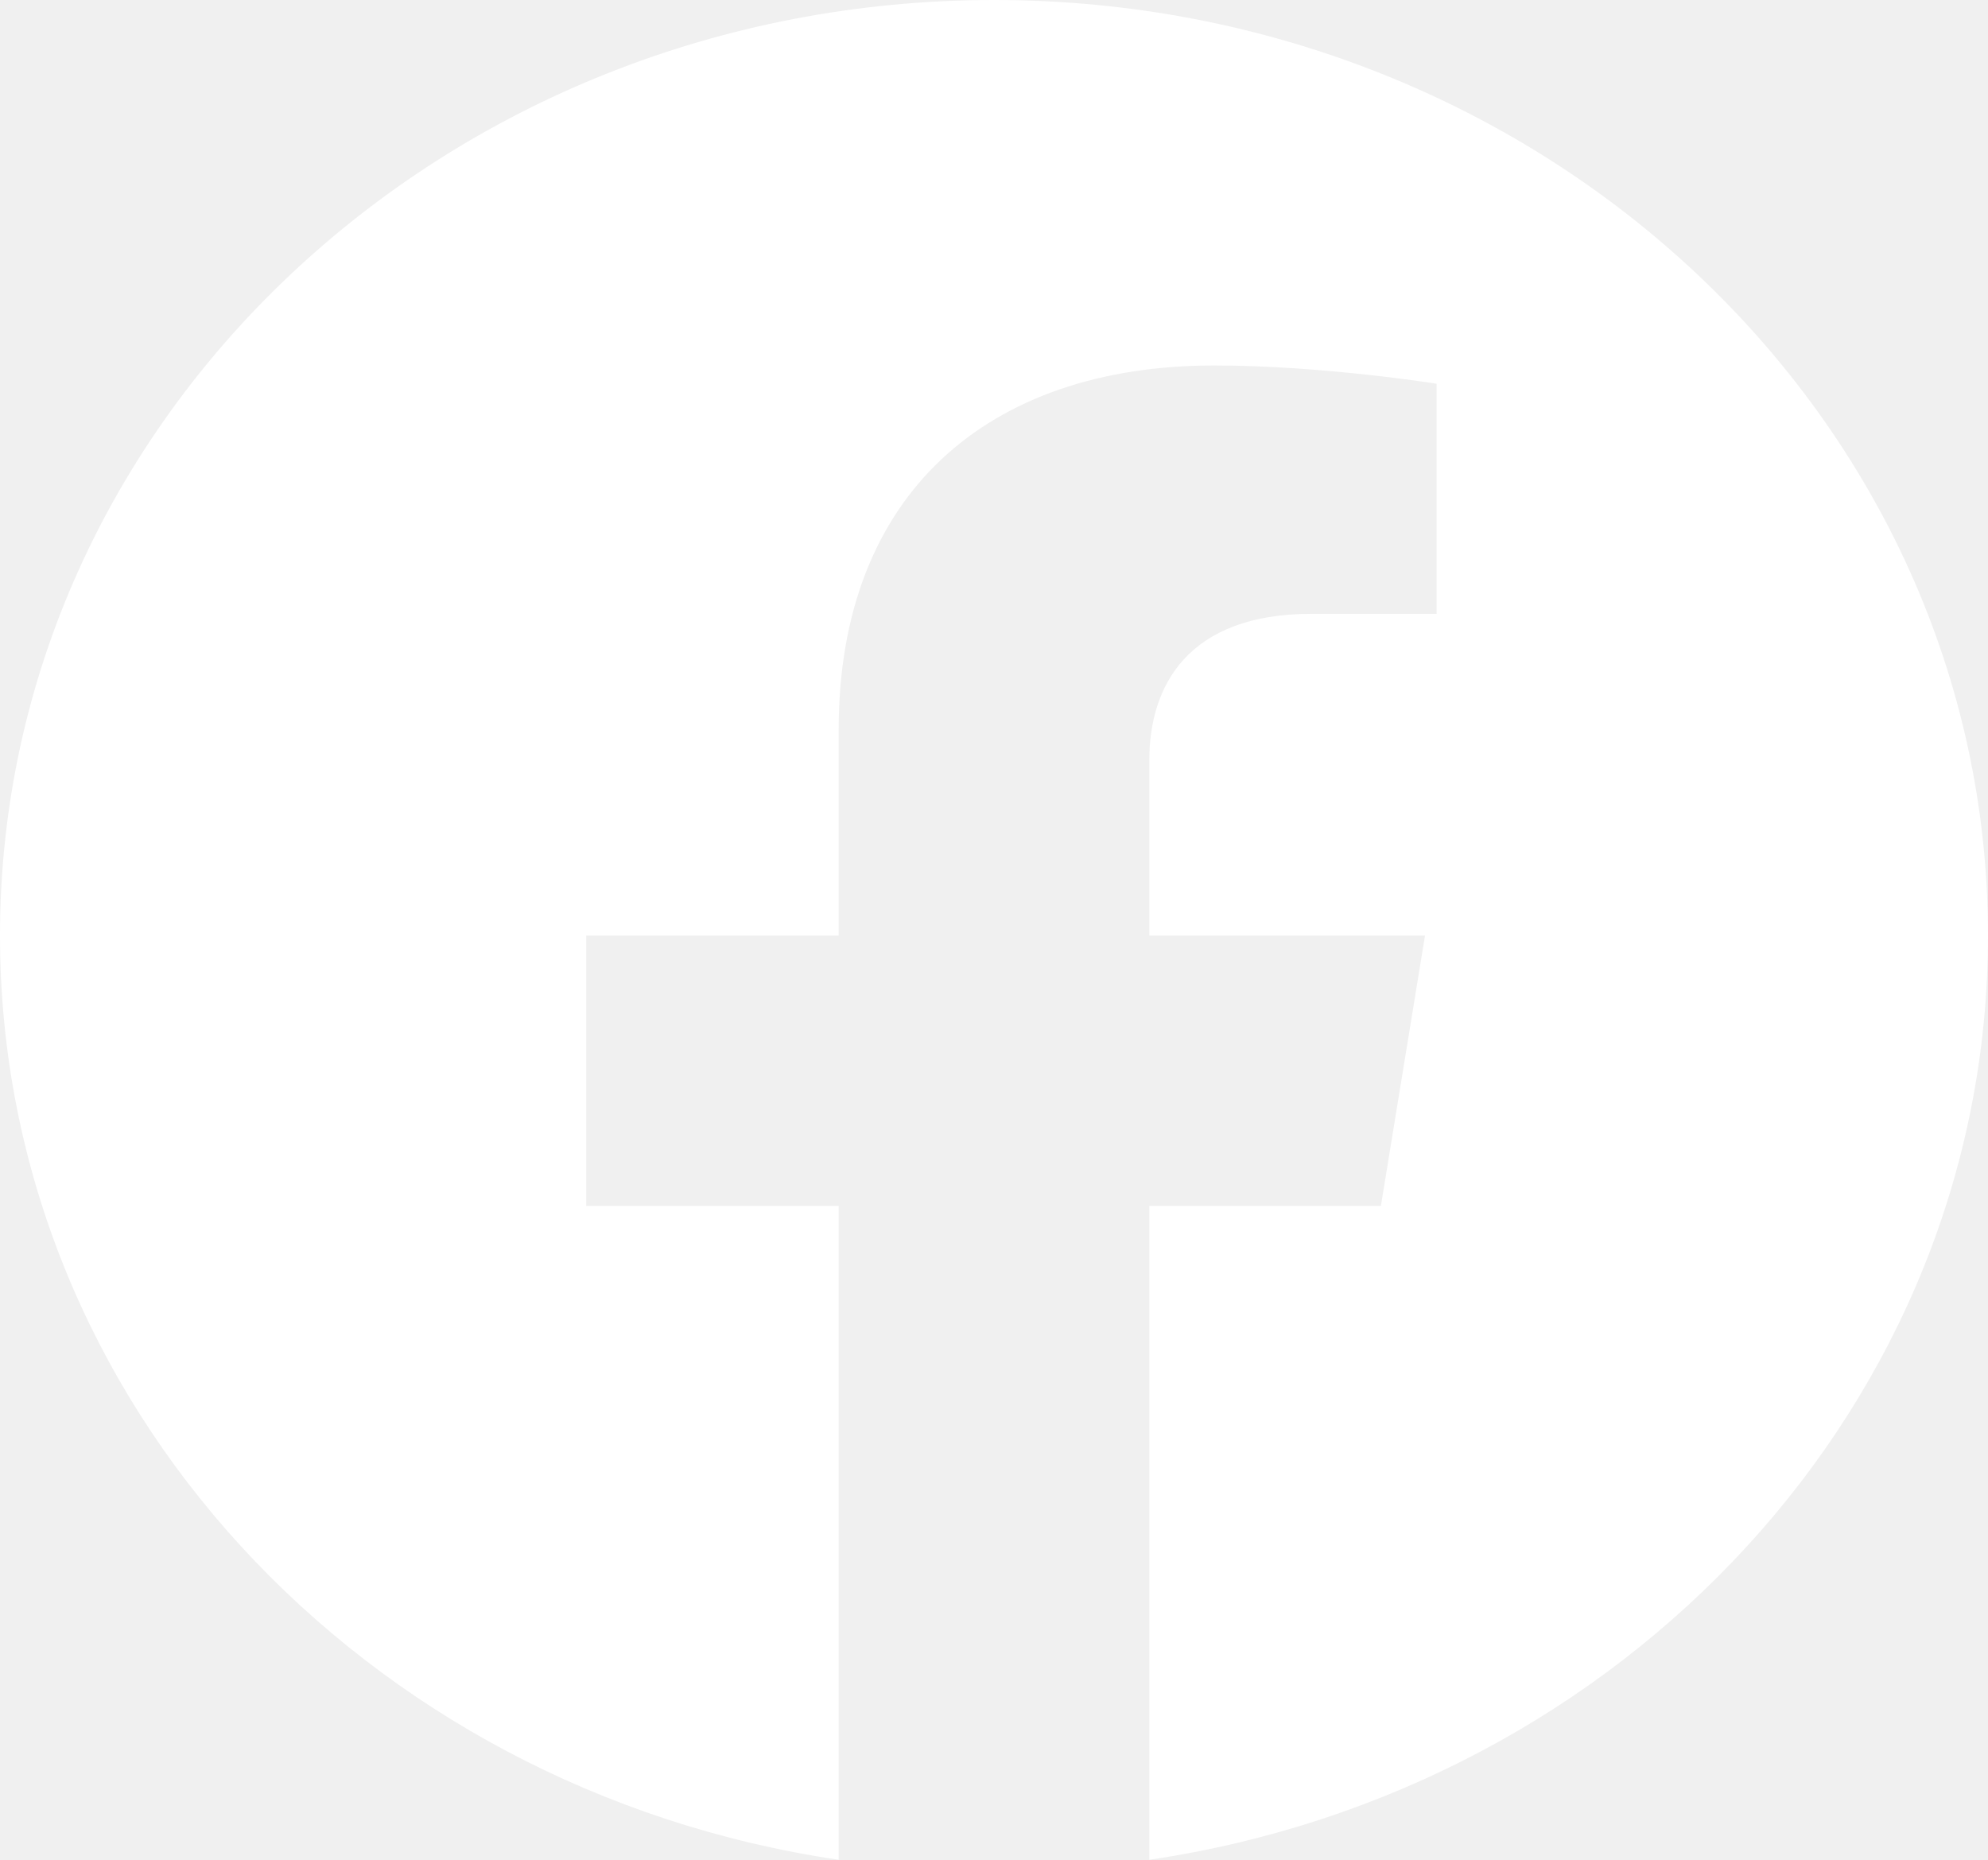
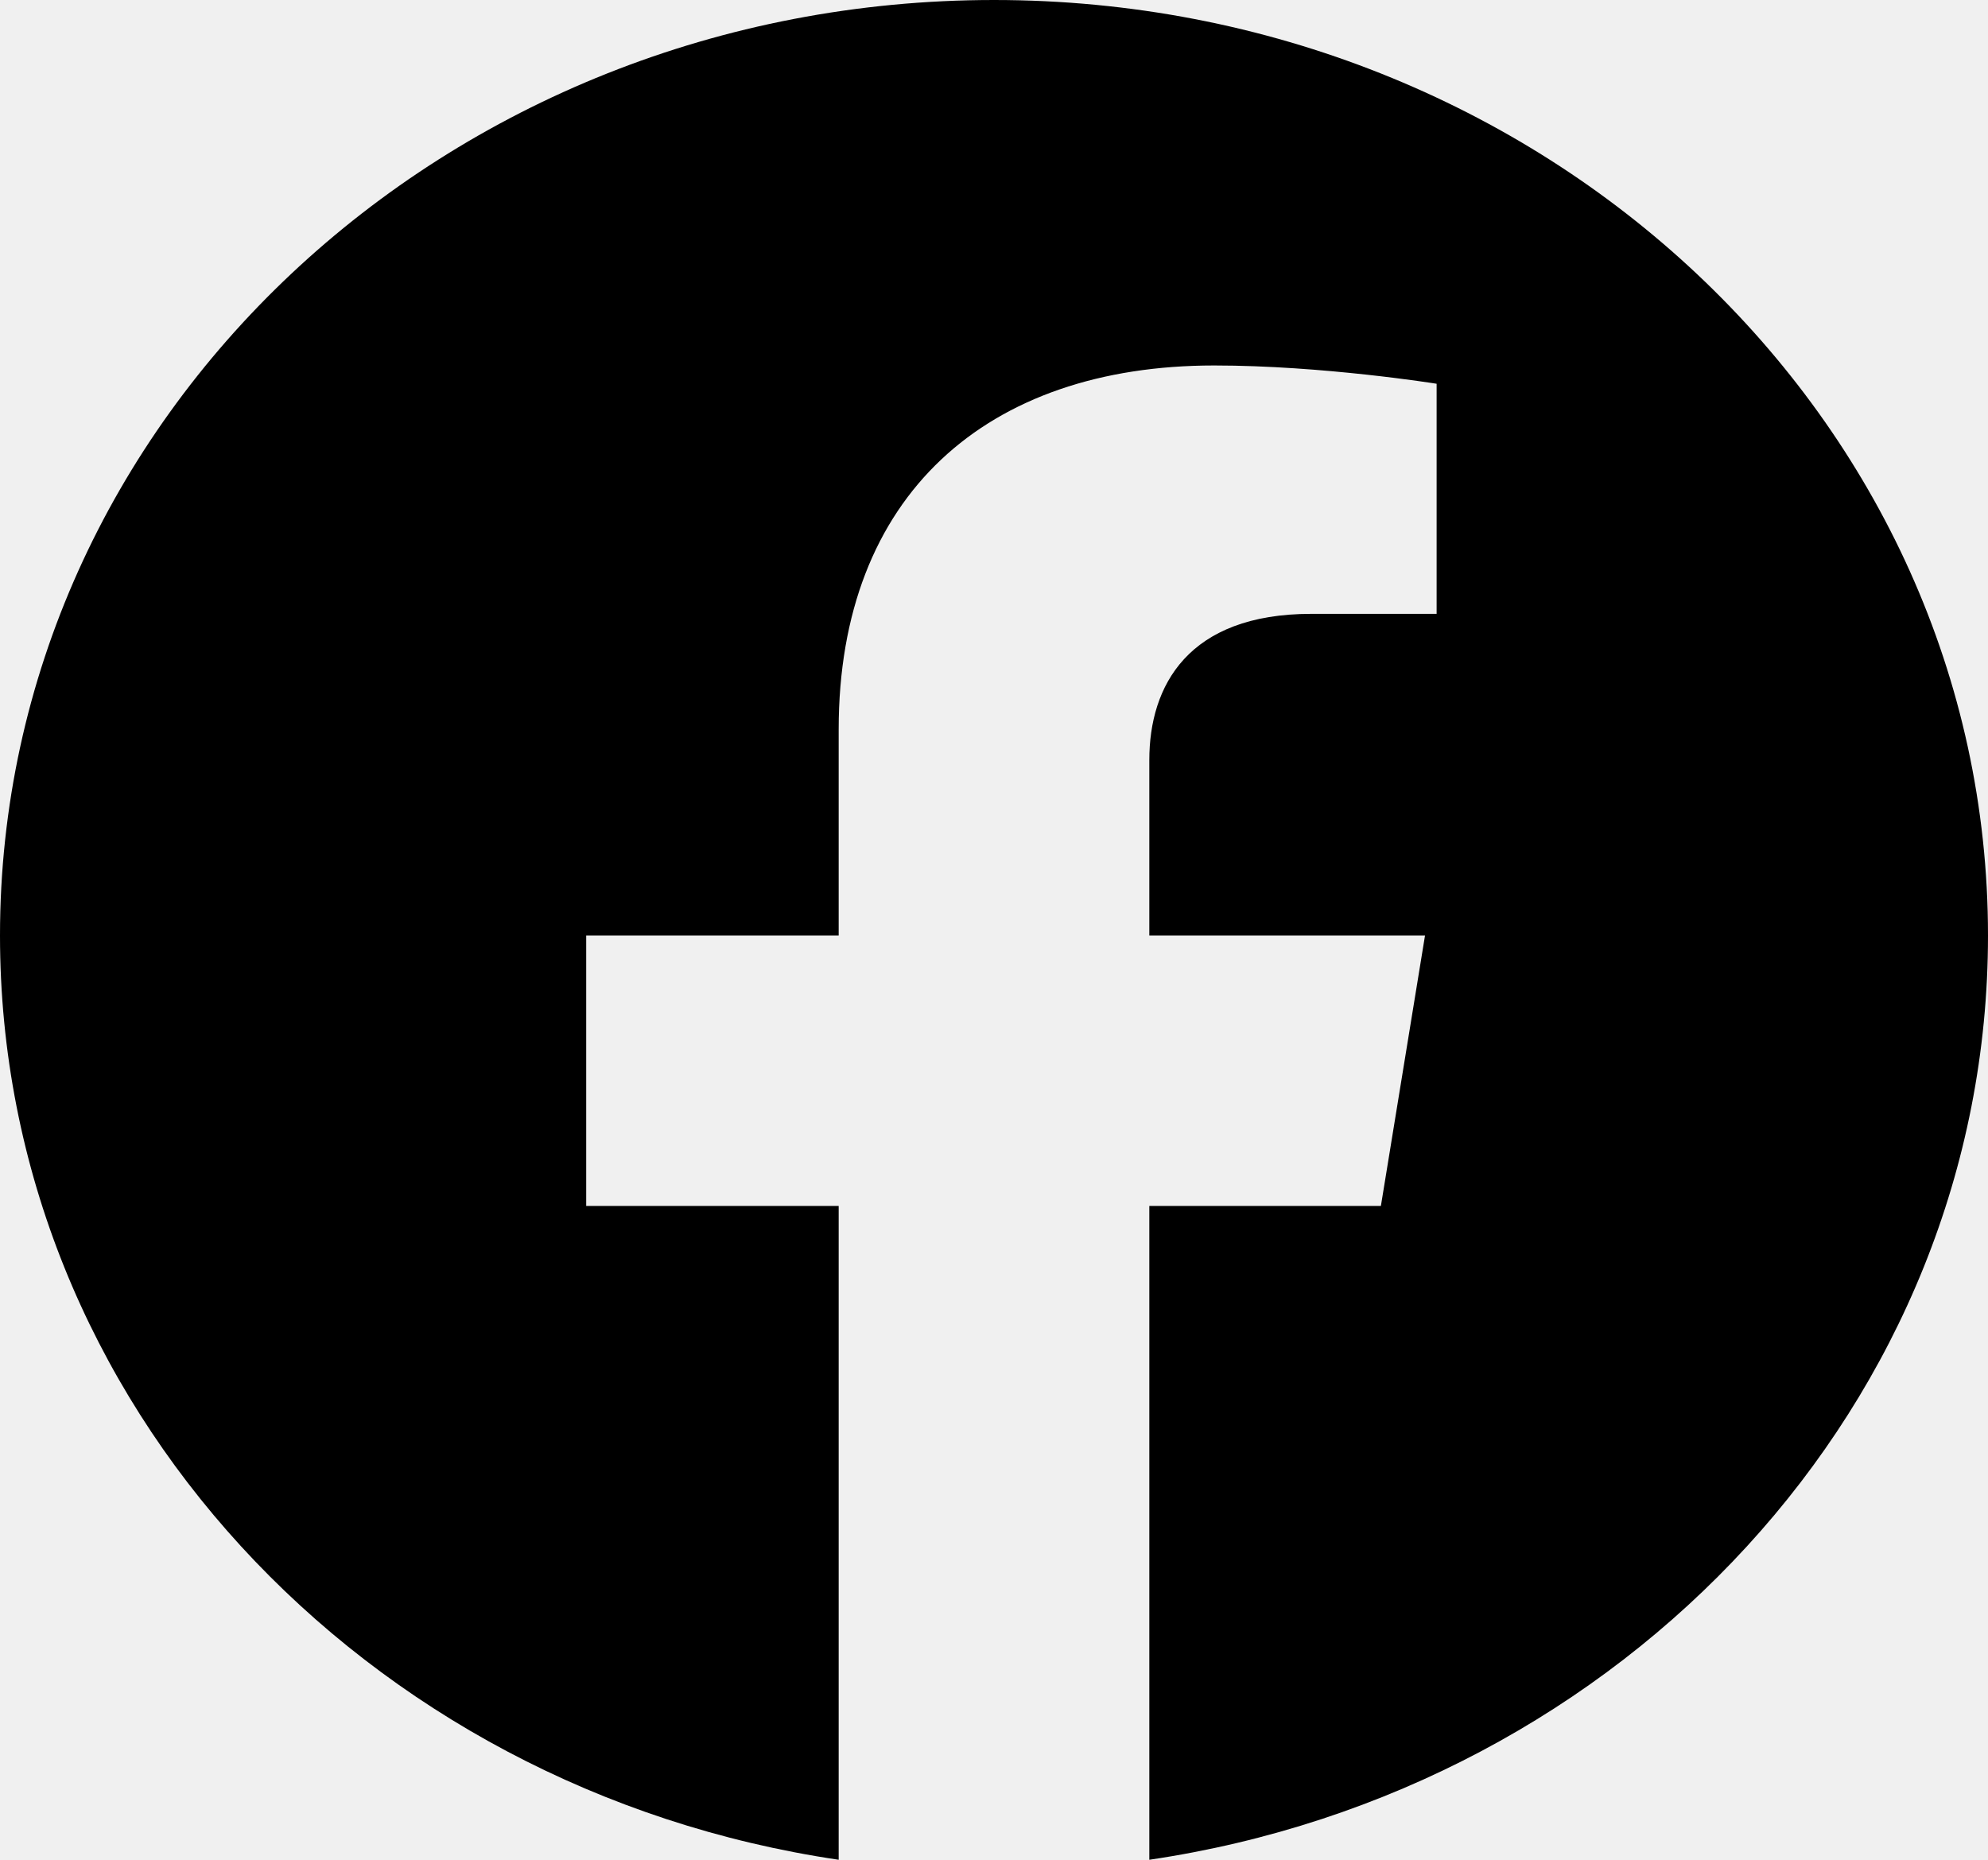
<svg xmlns="http://www.w3.org/2000/svg" width="31" height="29" viewBox="0 0 31 29" fill="none">
-   <path d="M31 14.588C31 6.529 24.062 0 15.5 0C6.938 0 0 6.529 0 14.588C0 21.869 5.668 27.905 13.078 29V18.805H9.141V14.588H13.078V11.374C13.078 7.718 15.391 5.699 18.933 5.699C20.629 5.699 22.402 5.984 22.402 5.984V9.572H20.448C18.523 9.572 17.922 10.697 17.922 11.85V14.588H22.221L21.533 18.805H17.922V29C25.332 27.905 31 21.869 31 14.588Z" fill="white" />
+   <path d="M31 14.588C31 6.529 24.062 0 15.5 0C6.938 0 0 6.529 0 14.588C0 21.869 5.668 27.905 13.078 29V18.805H9.141V14.588H13.078V11.374C13.078 7.718 15.391 5.699 18.933 5.699C20.629 5.699 22.402 5.984 22.402 5.984V9.572H20.448C18.523 9.572 17.922 10.697 17.922 11.85V14.588H22.221L21.533 18.805H17.922V29C25.332 27.905 31 21.869 31 14.588Z" fill="currentColor" />
</svg>
